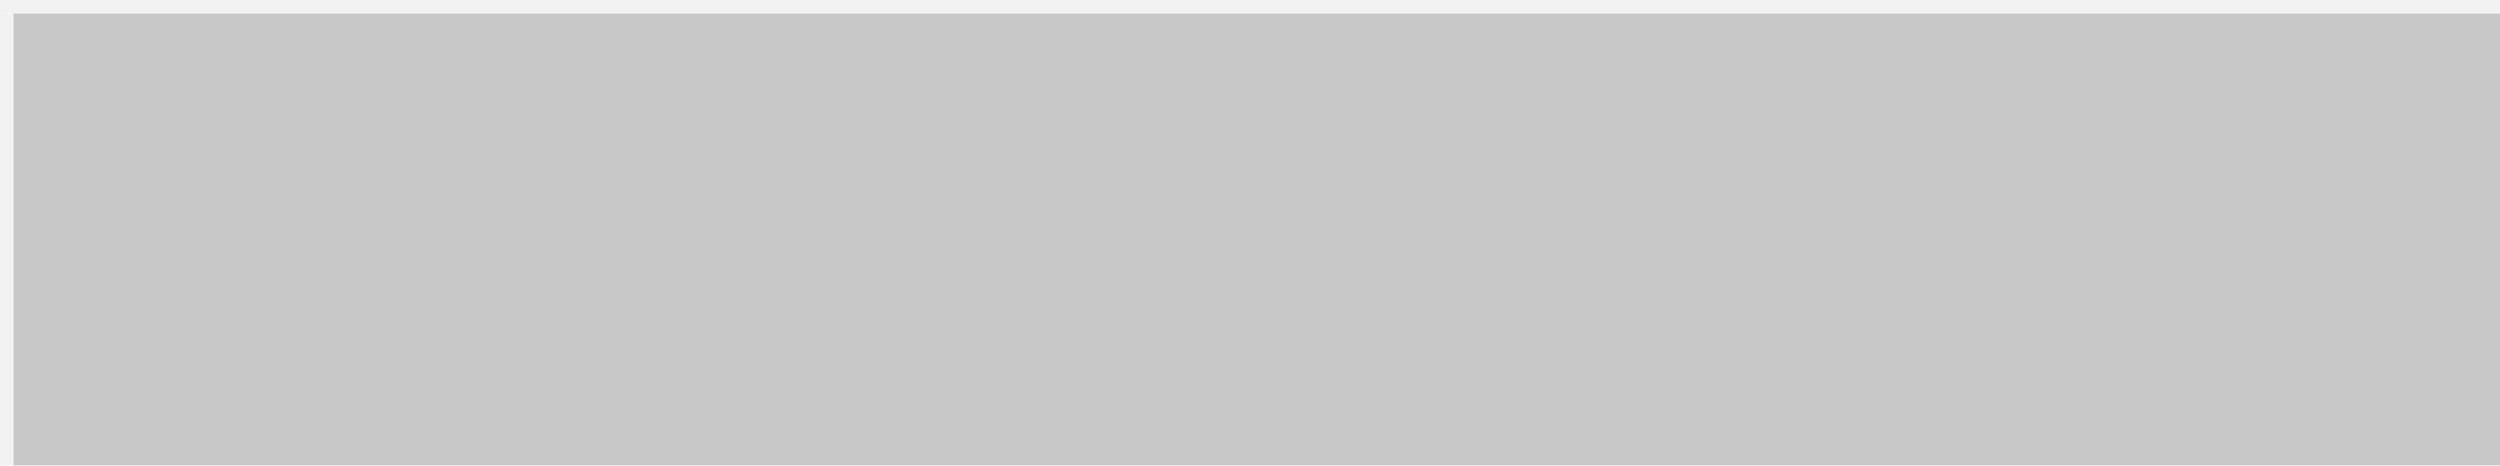
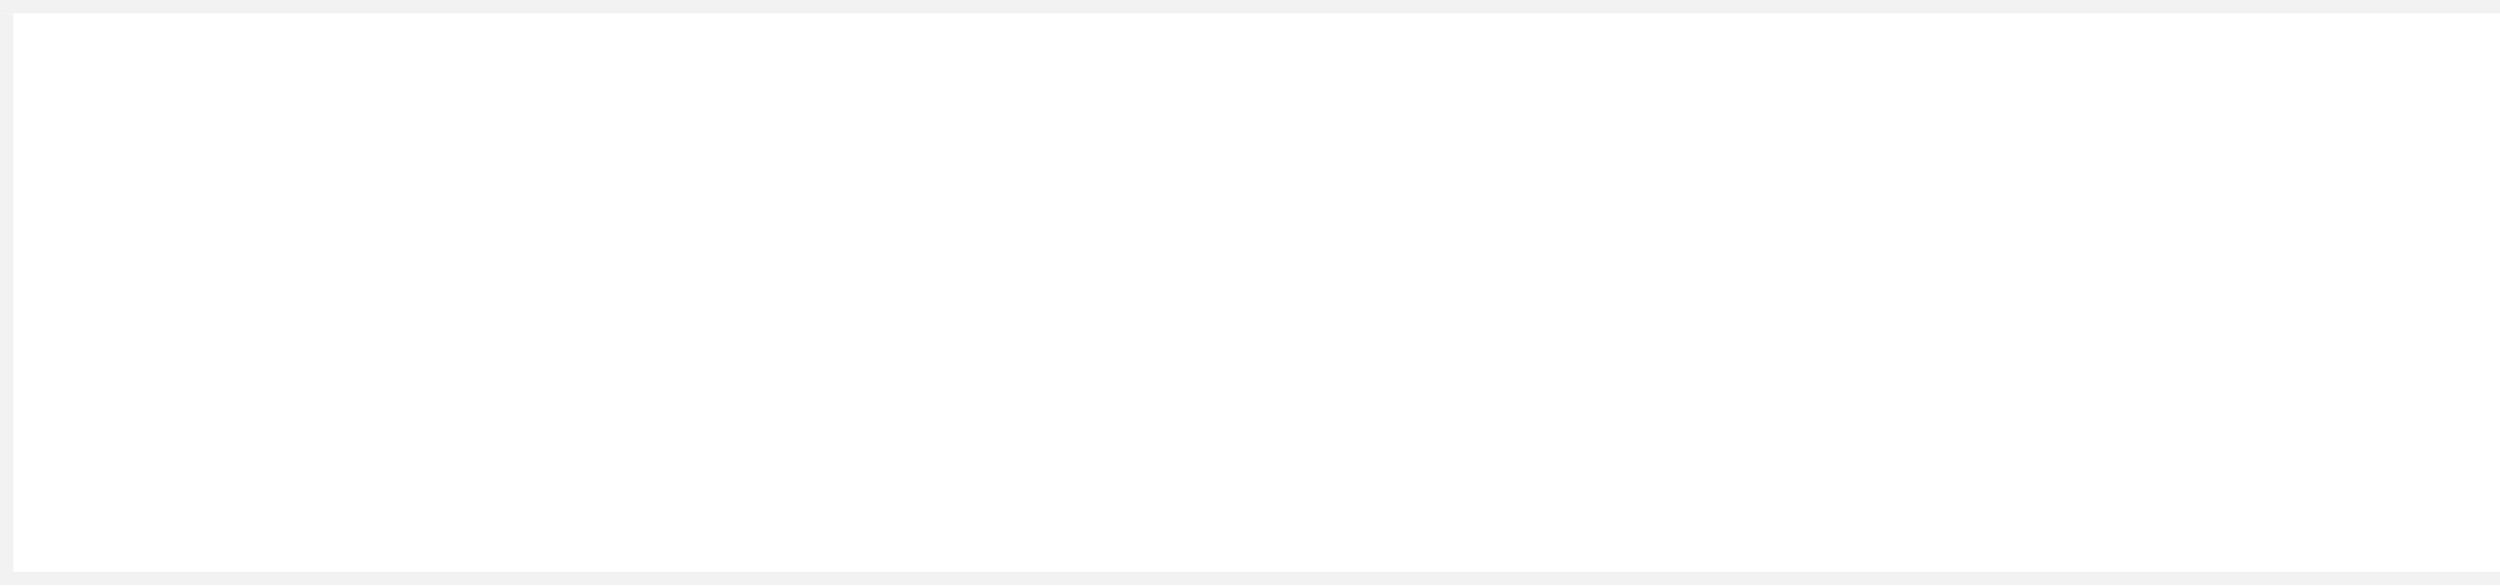
- <svg xmlns="http://www.w3.org/2000/svg" version="1.1" width="188px" height="35px" viewBox="188 0 188 35">
-   <path d="M 1 1  L 188 1  L 188 35  L 1 35  L 1 1  Z " fill-rule="nonzero" fill="rgba(170, 170, 170, 0.651)" stroke="none" transform="matrix(1 0 0 1 188 0 )" class="fill" />
-   <path d="M 0.5 1  L 0.5 35  " stroke-width="1" stroke-dasharray="0" stroke="rgba(242, 242, 242, 1)" fill="none" transform="matrix(1 0 0 1 188 0 )" class="stroke" />
-   <path d="M 0 0.5  L 188 0.5  " stroke-width="1" stroke-dasharray="0" stroke="rgba(242, 242, 242, 1)" fill="none" transform="matrix(1 0 0 1 188 0 )" class="stroke" />
+ <svg xmlns="http://www.w3.org/2000/svg" version="1.1" width="188px" height="44px" viewBox="564 35 188 44">
+   <path d="M 1 1  L 188 1  L 188 43  L 1 43  L 1 1  Z " fill-rule="nonzero" fill="rgba(255, 255, 255, 1)" stroke="none" transform="matrix(1 0 0 1 564 35 )" class="fill" />
+   <path d="M 0.5 1  L 0.5 43  " stroke-width="1" stroke-dasharray="0" stroke="rgba(242, 242, 242, 1)" fill="none" transform="matrix(1 0 0 1 564 35 )" class="stroke" />
+   <path d="M 0 0.5  L 188 0.5  " stroke-width="1" stroke-dasharray="0" stroke="rgba(242, 242, 242, 1)" fill="none" transform="matrix(1 0 0 1 564 35 )" class="stroke" />
+   <path d="M 0 43.5  L 188 43.5  " stroke-width="1" stroke-dasharray="0" stroke="rgba(242, 242, 242, 1)" fill="none" transform="matrix(1 0 0 1 564 35 )" class="stroke" />
</svg>
